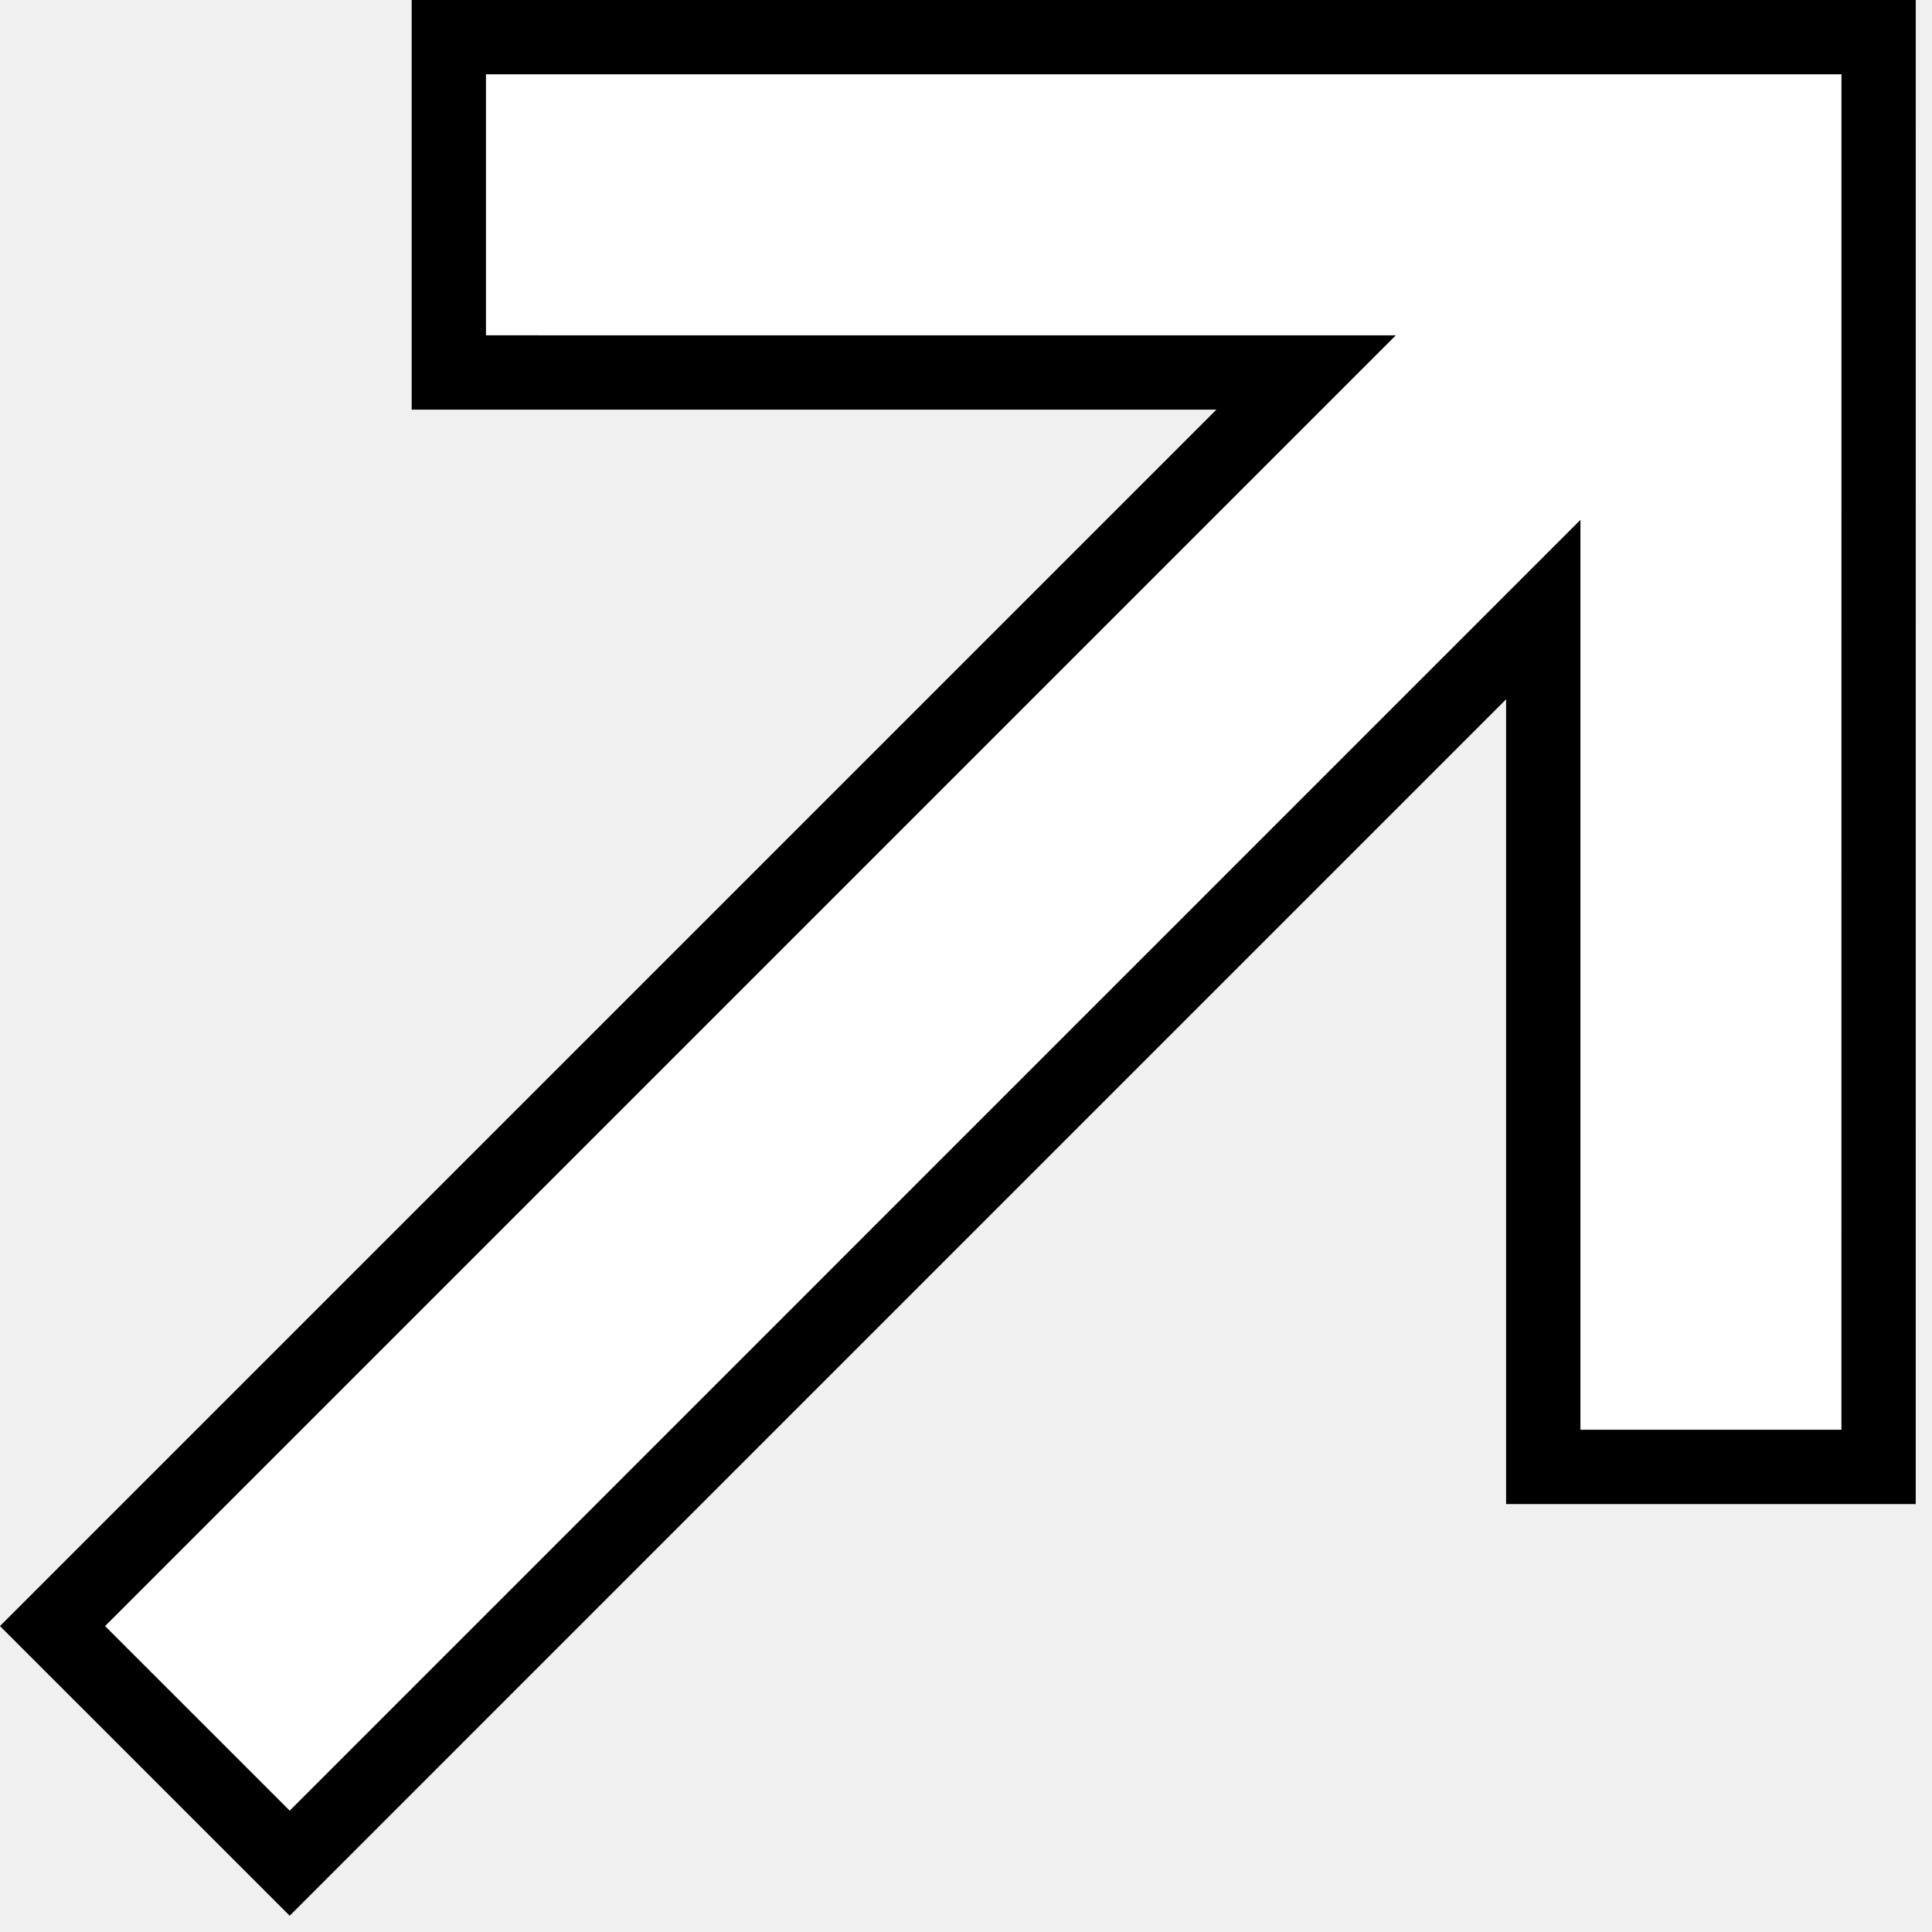
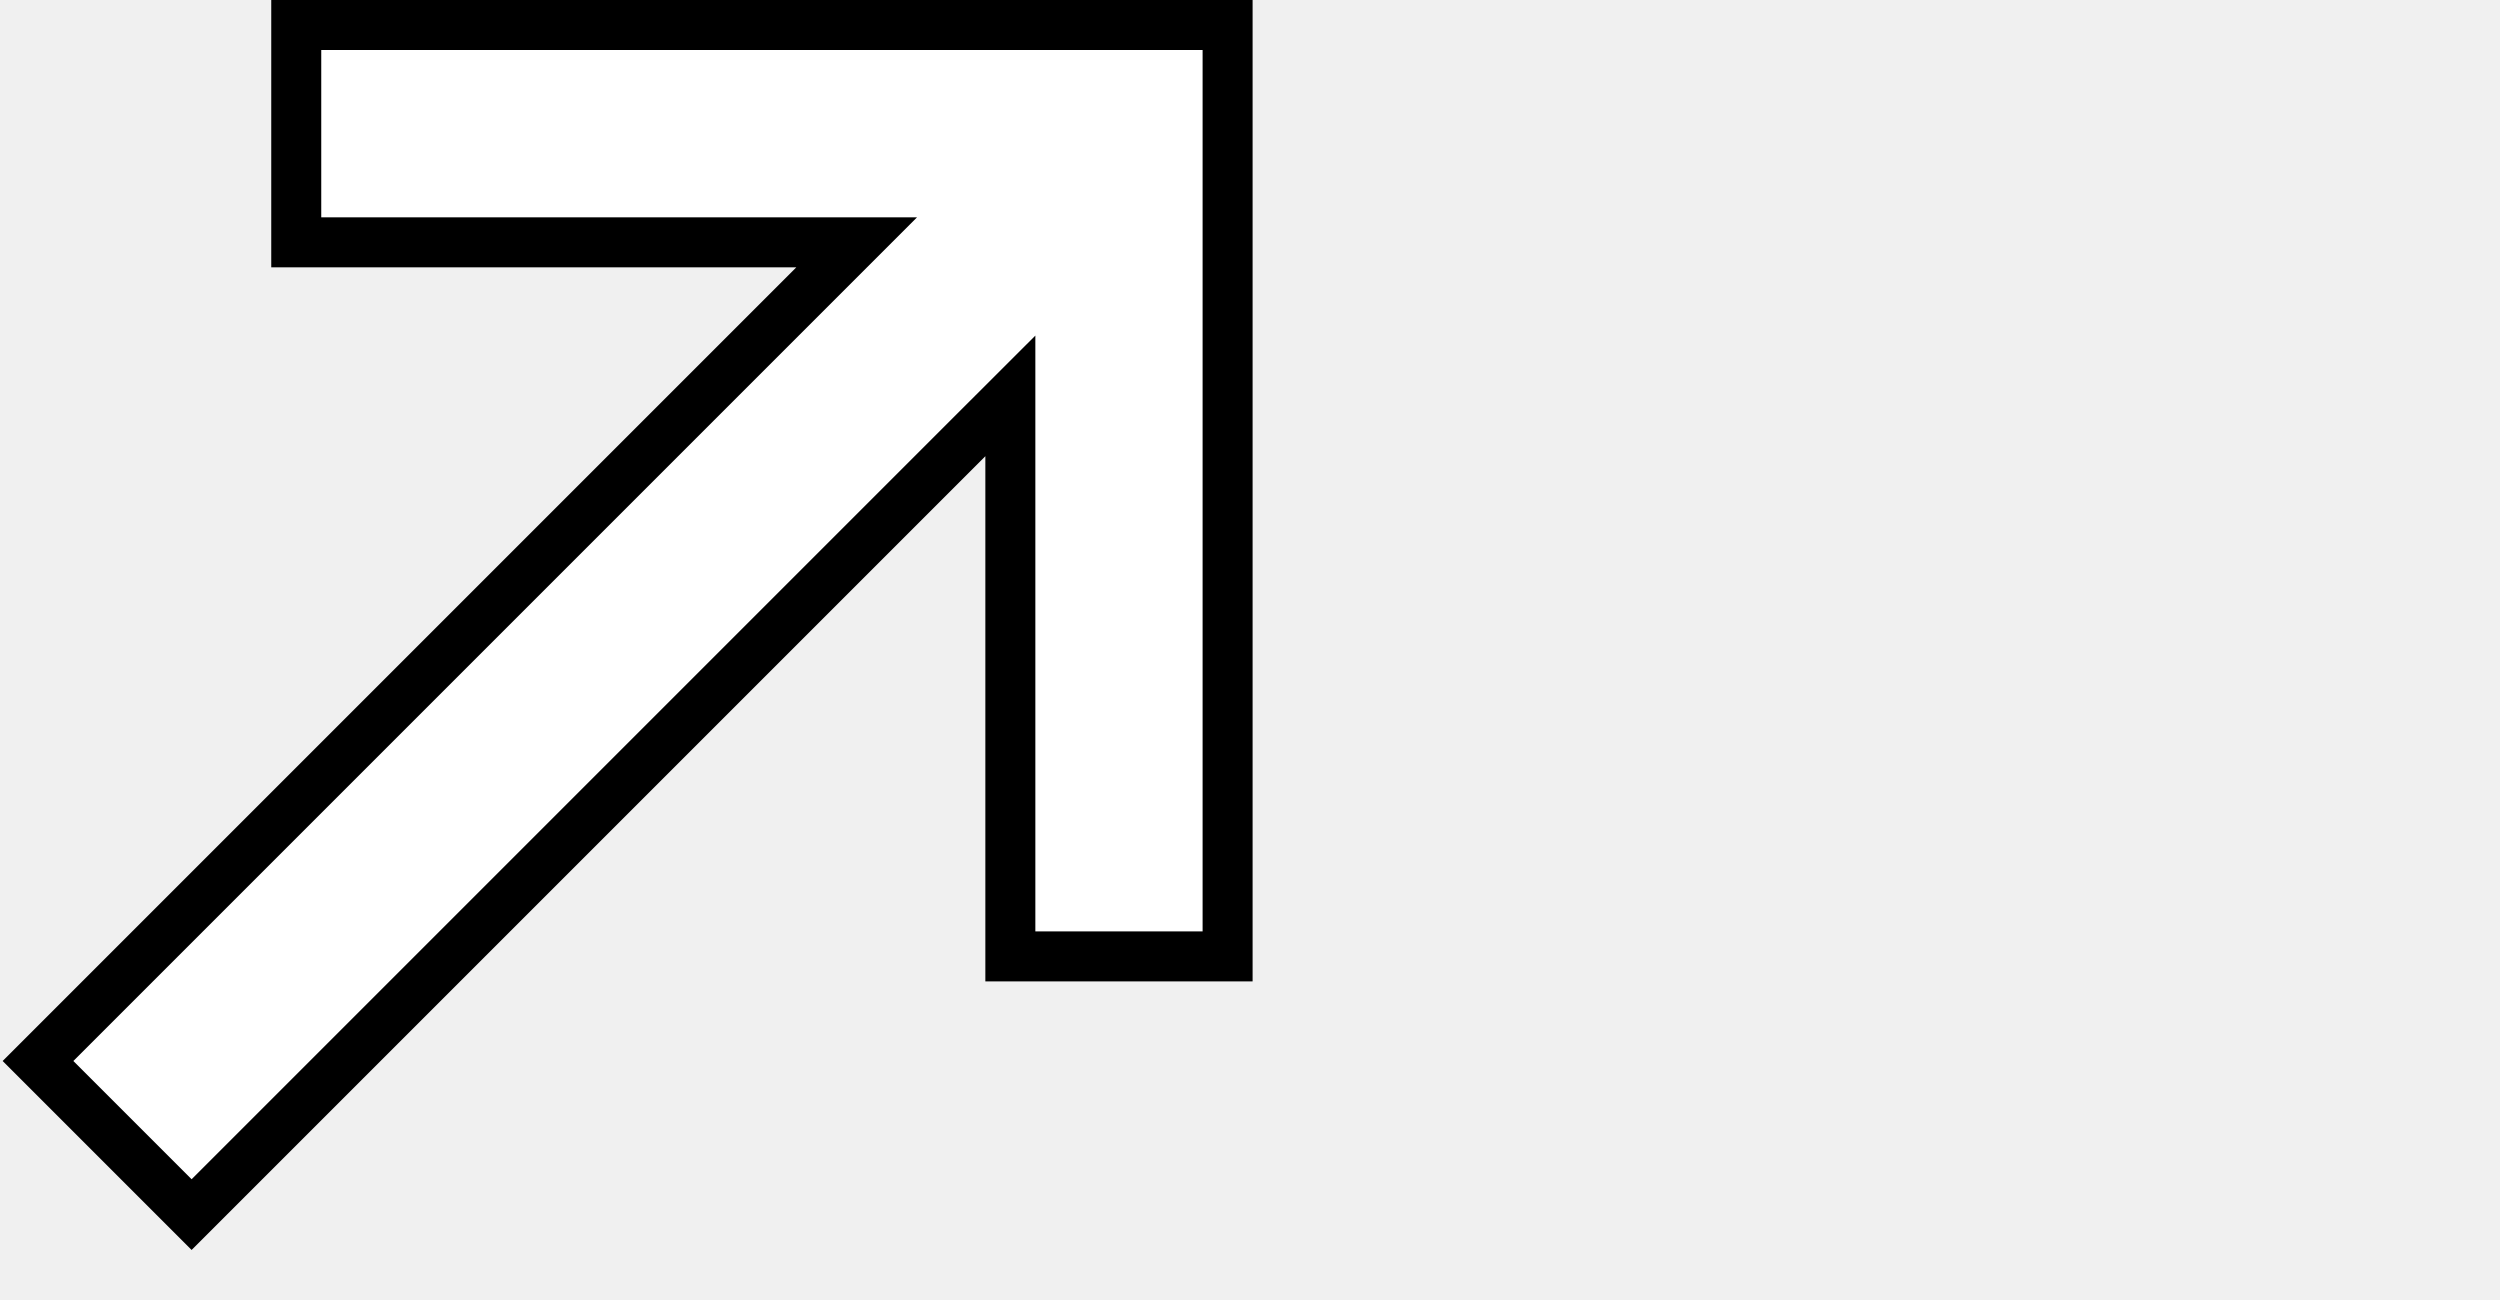
- <svg xmlns="http://www.w3.org/2000/svg" width="52" height="52" viewBox="0 0 52 52" fill="none">
-   <path d="M50.562 39.482L41.537 39.482L41.537 16.407L39.83 18.114L7.797 50.148L1.414 43.766L35.154 10.026L32.74 10.026L12.08 10.025L12.08 0.999L50.563 0.999L50.562 39.482Z" fill="white" stroke="black" stroke-width="2" />
+ <svg xmlns="http://www.w3.org/2000/svg" width="50" height="26" viewBox="0 0 50 26" fill="none">
+   <path d="M24.552 0.5V19.128H20.207V7.918L19.353 8.771L3.832 24.292L0.76 21.22L17.134 4.846H5.925V0.5H24.552Z" fill="white" stroke="black" />
</svg>
